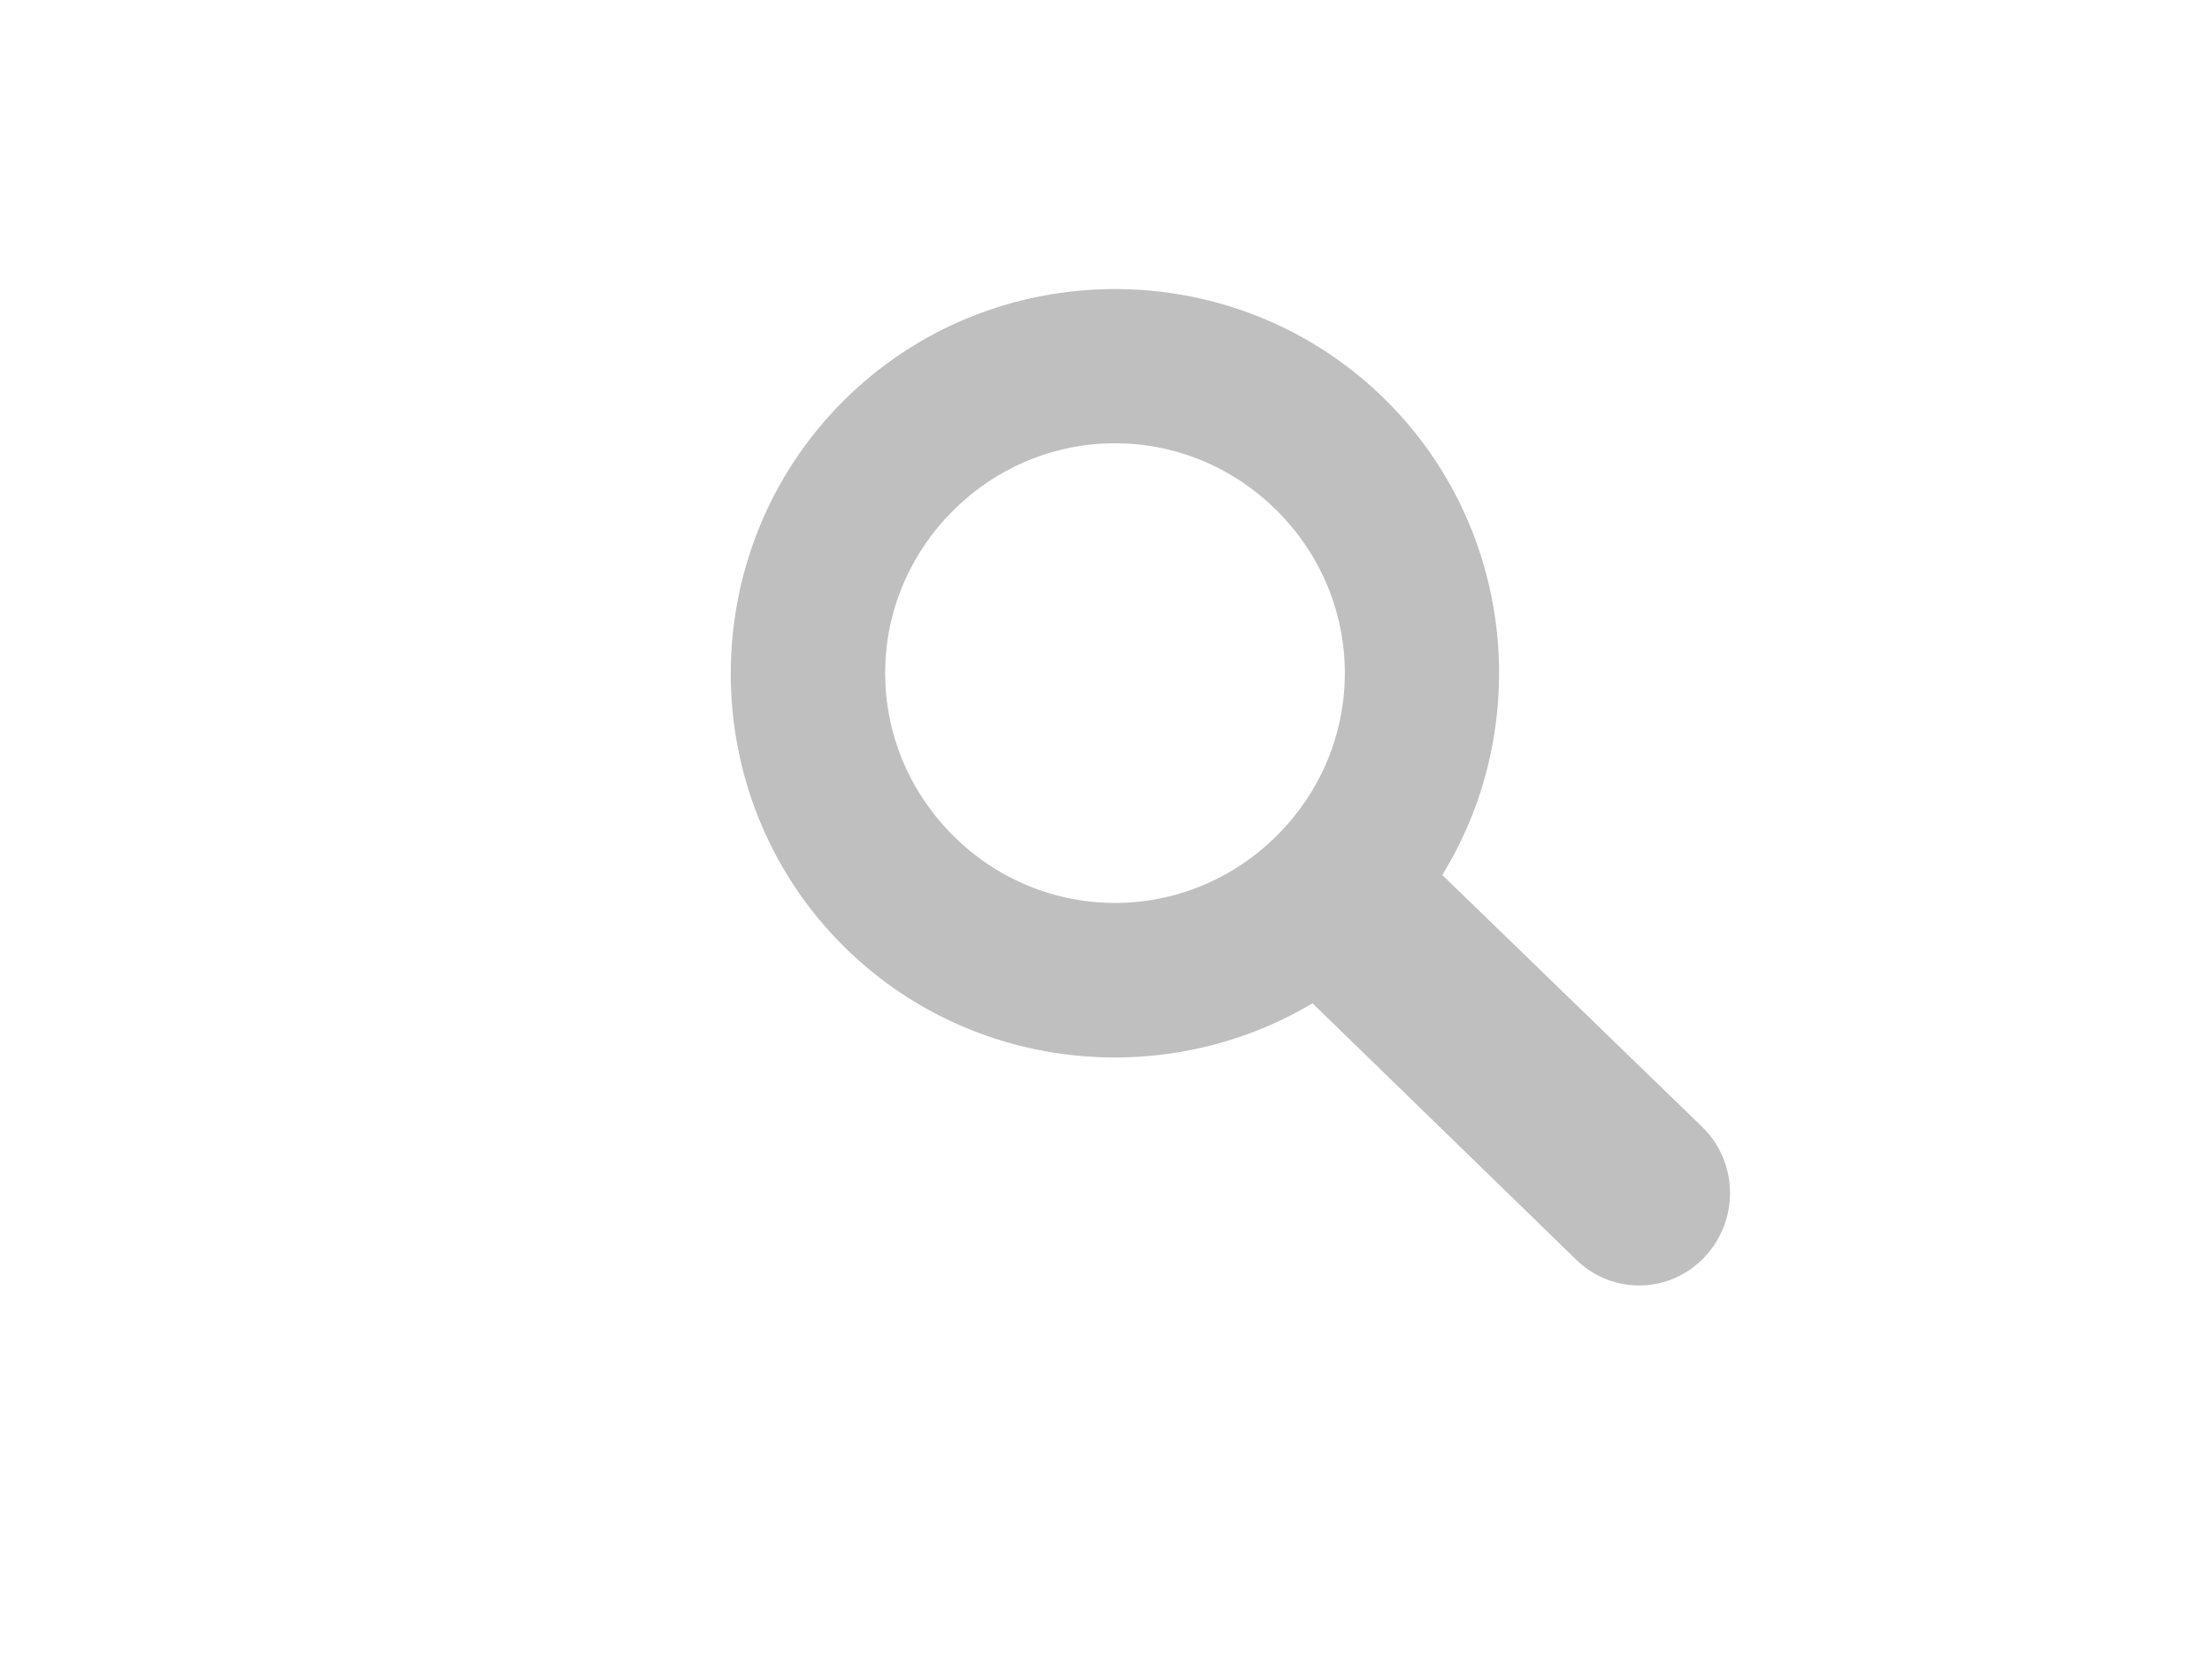
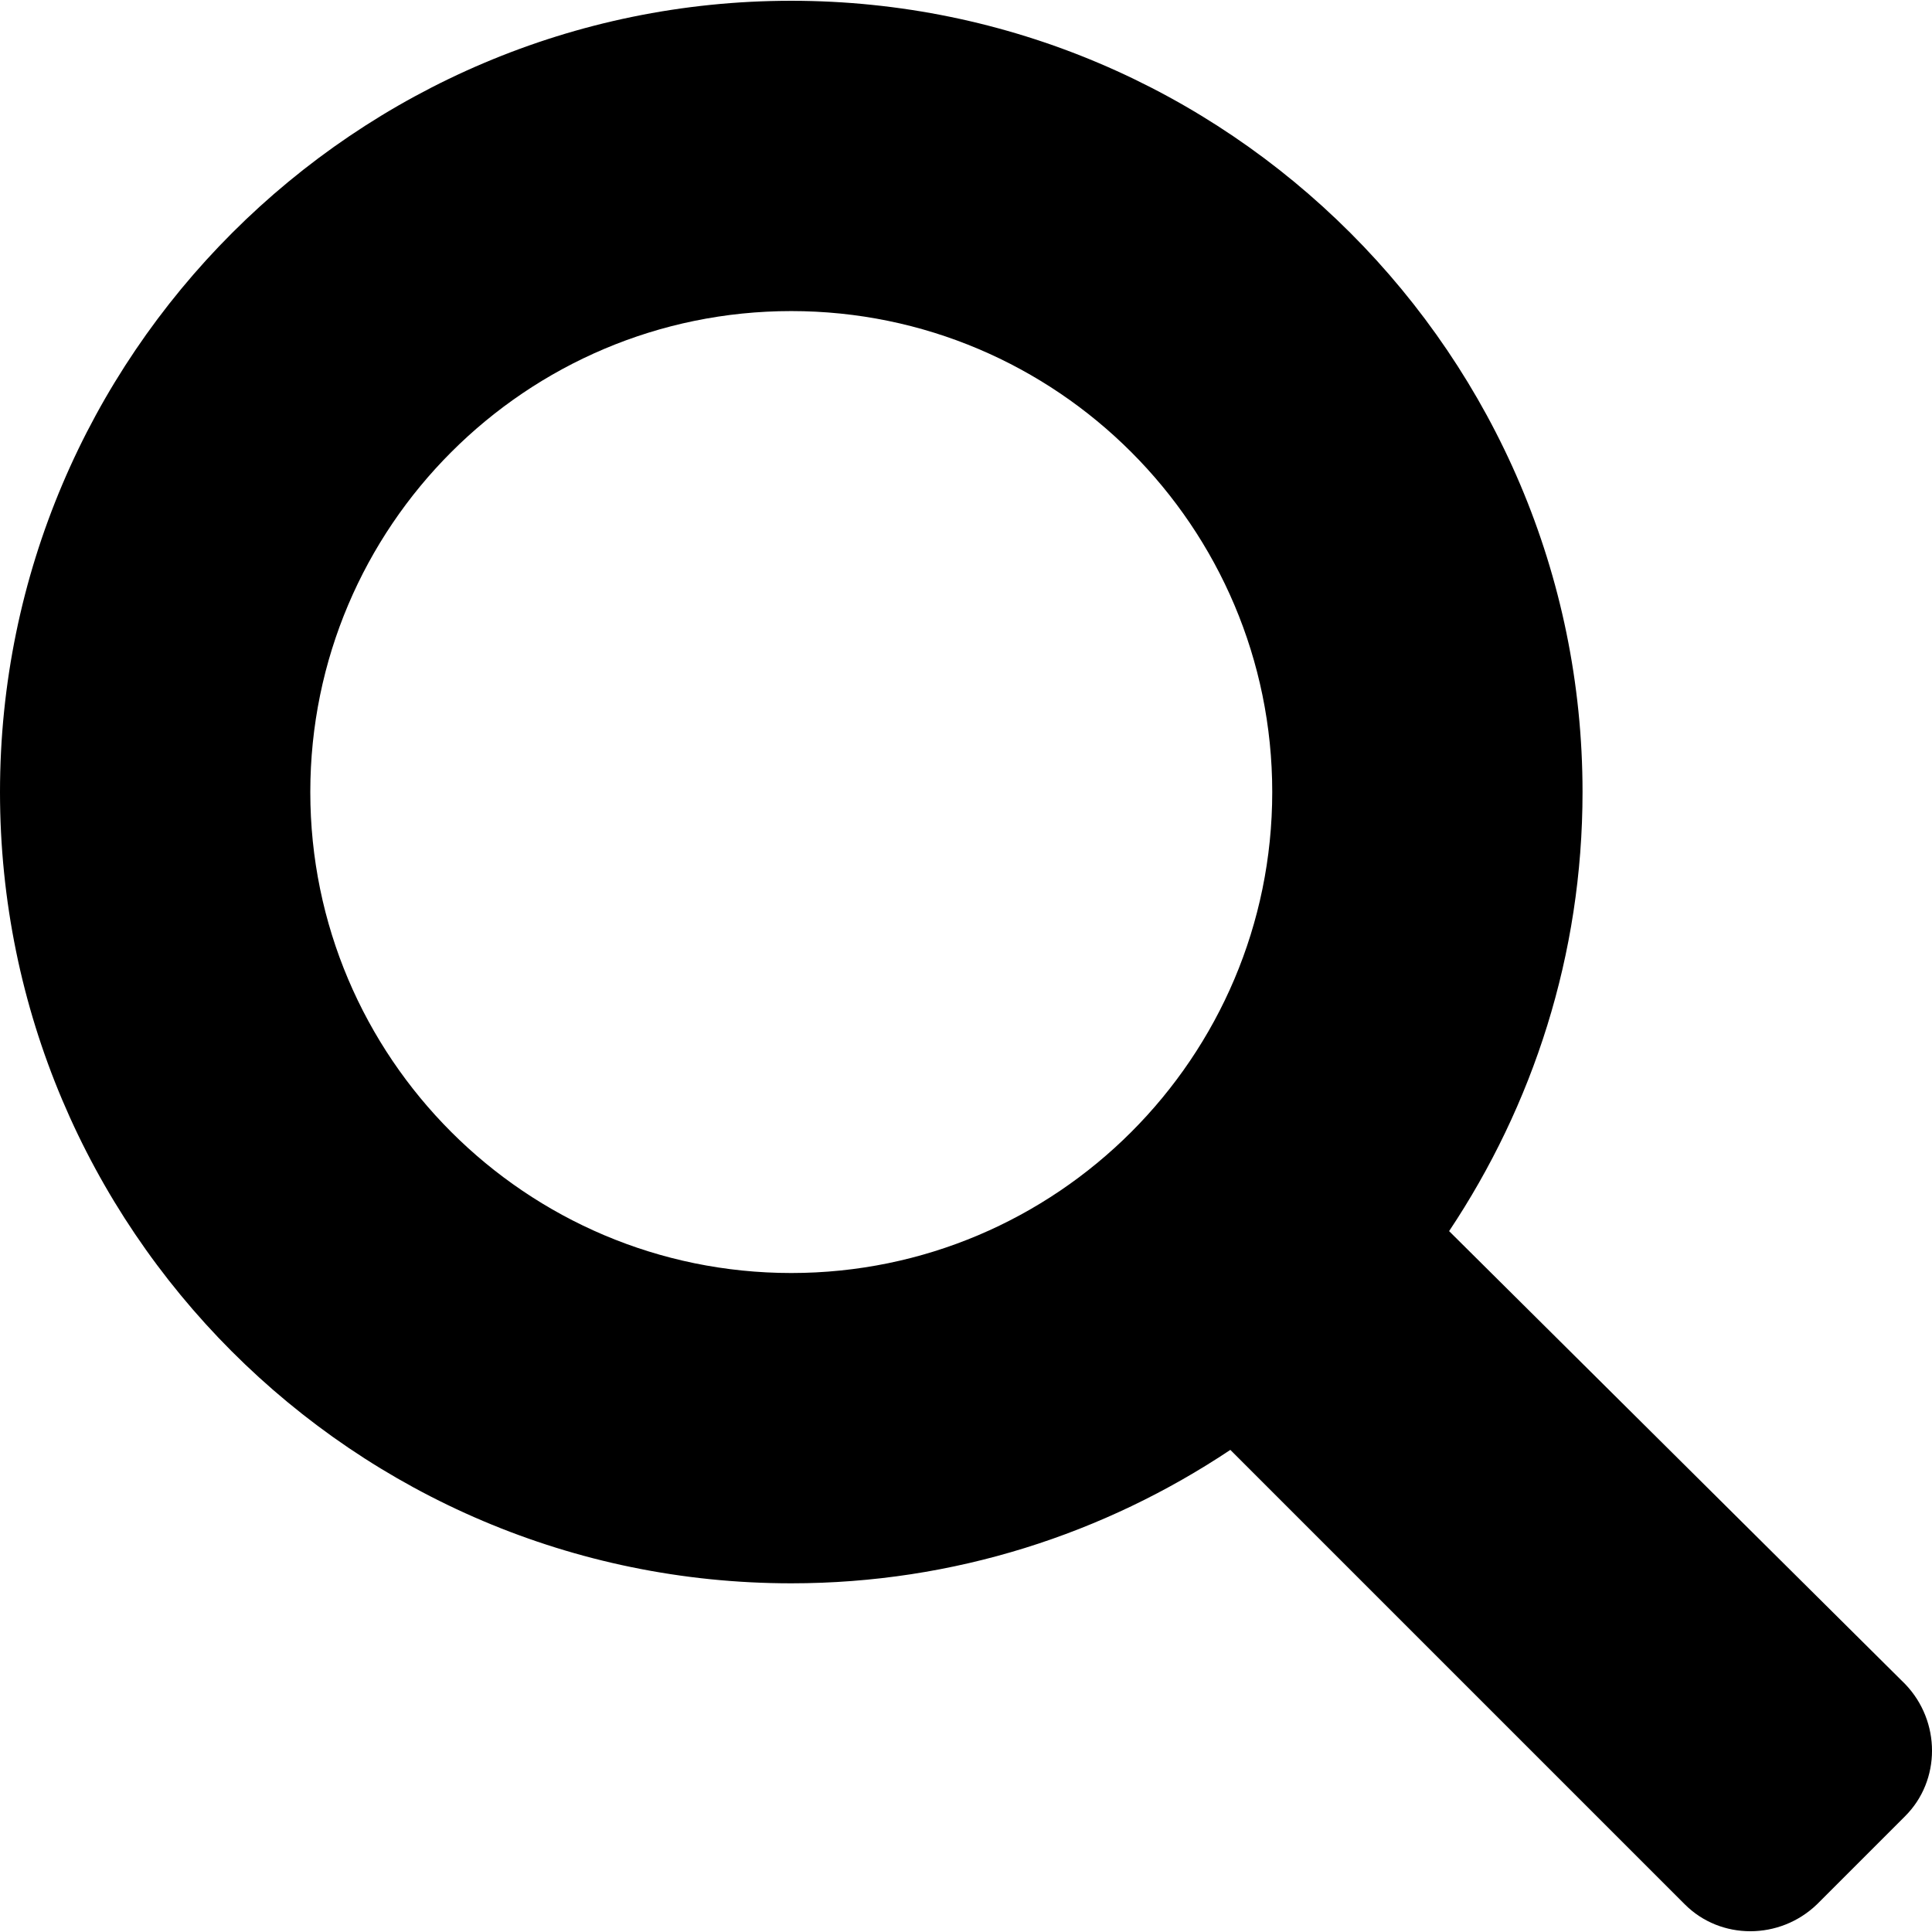
- <svg xmlns="http://www.w3.org/2000/svg" width="640" height="480">
+ <svg xmlns="http://www.w3.org/2000/svg" version="1.1" id="Capa_1" x="0px" y="0px" width="124.524px" height="124.524px" viewBox="0 0 124.524 124.524" style="enable-background:new 0 0 124.524 124.524;" xml:space="preserve">
  <g>
-     <path d="m243.939,116.086c-43.273,43.272 -43.379,114.159 -0.106,157.432c36.663,36.663 93.202,42.25 135.921,16.766l76.344,74.235c10.507,10.198 27.085,9.821 37.117,-0.844c10.033,-10.665 9.77,-27.446 -0.738,-37.644l-75.183,-72.864c26.361,-42.847 21.008,-100.045 -16.028,-137.081c-43.273,-43.273 -114.055,-43.273 -157.327,0l0,0zm31.739,31.739c26.102,-26.102 67.746,-26.102 93.848,0c26.102,26.102 26.102,67.746 0,93.848c-26.102,26.102 -67.746,26.102 -93.848,0c-26.102,-26.102 -26.102,-67.746 0,-93.848z" stroke-width="9.756" fill="#bfbfbf" id="path12423" />
+     <path d="M51,102.05c10.5,0,20.2-3.2,28.3-8.6l29.3,29.3c2.301,2.3,6.101,2.3,8.5,0l5.7-5.7c2.3-2.3,2.3-6.1,0-8.5L93.4,79.35   c5.399-8.1,8.6-17.8,8.6-28.3c0-28.1-22.9-51-51-51c-28.1,0-51,22.9-51,51C0,79.149,22.8,102.05,51,102.05z M51,20.05   c17.1,0,31,13.9,31,31c0,17.1-13.9,31-31,31c-17.1,0-31-13.9-31-31C20,33.95,33.9,20.05,51,20.05z" />
  </g>
+   <g>
+ </g>
+   <g>
+ </g>
+   <g>
+ </g>
+   <g>
+ </g>
+   <g>
+ </g>
+   <g>
+ </g>
+   <g>
+ </g>
+   <g>
+ </g>
+   <g>
+ </g>
+   <g>
+ </g>
+   <g>
+ </g>
+   <g>
+ </g>
+   <g>
+ </g>
+   <g>
+ </g>
+   <g>
+ </g>
</svg>
